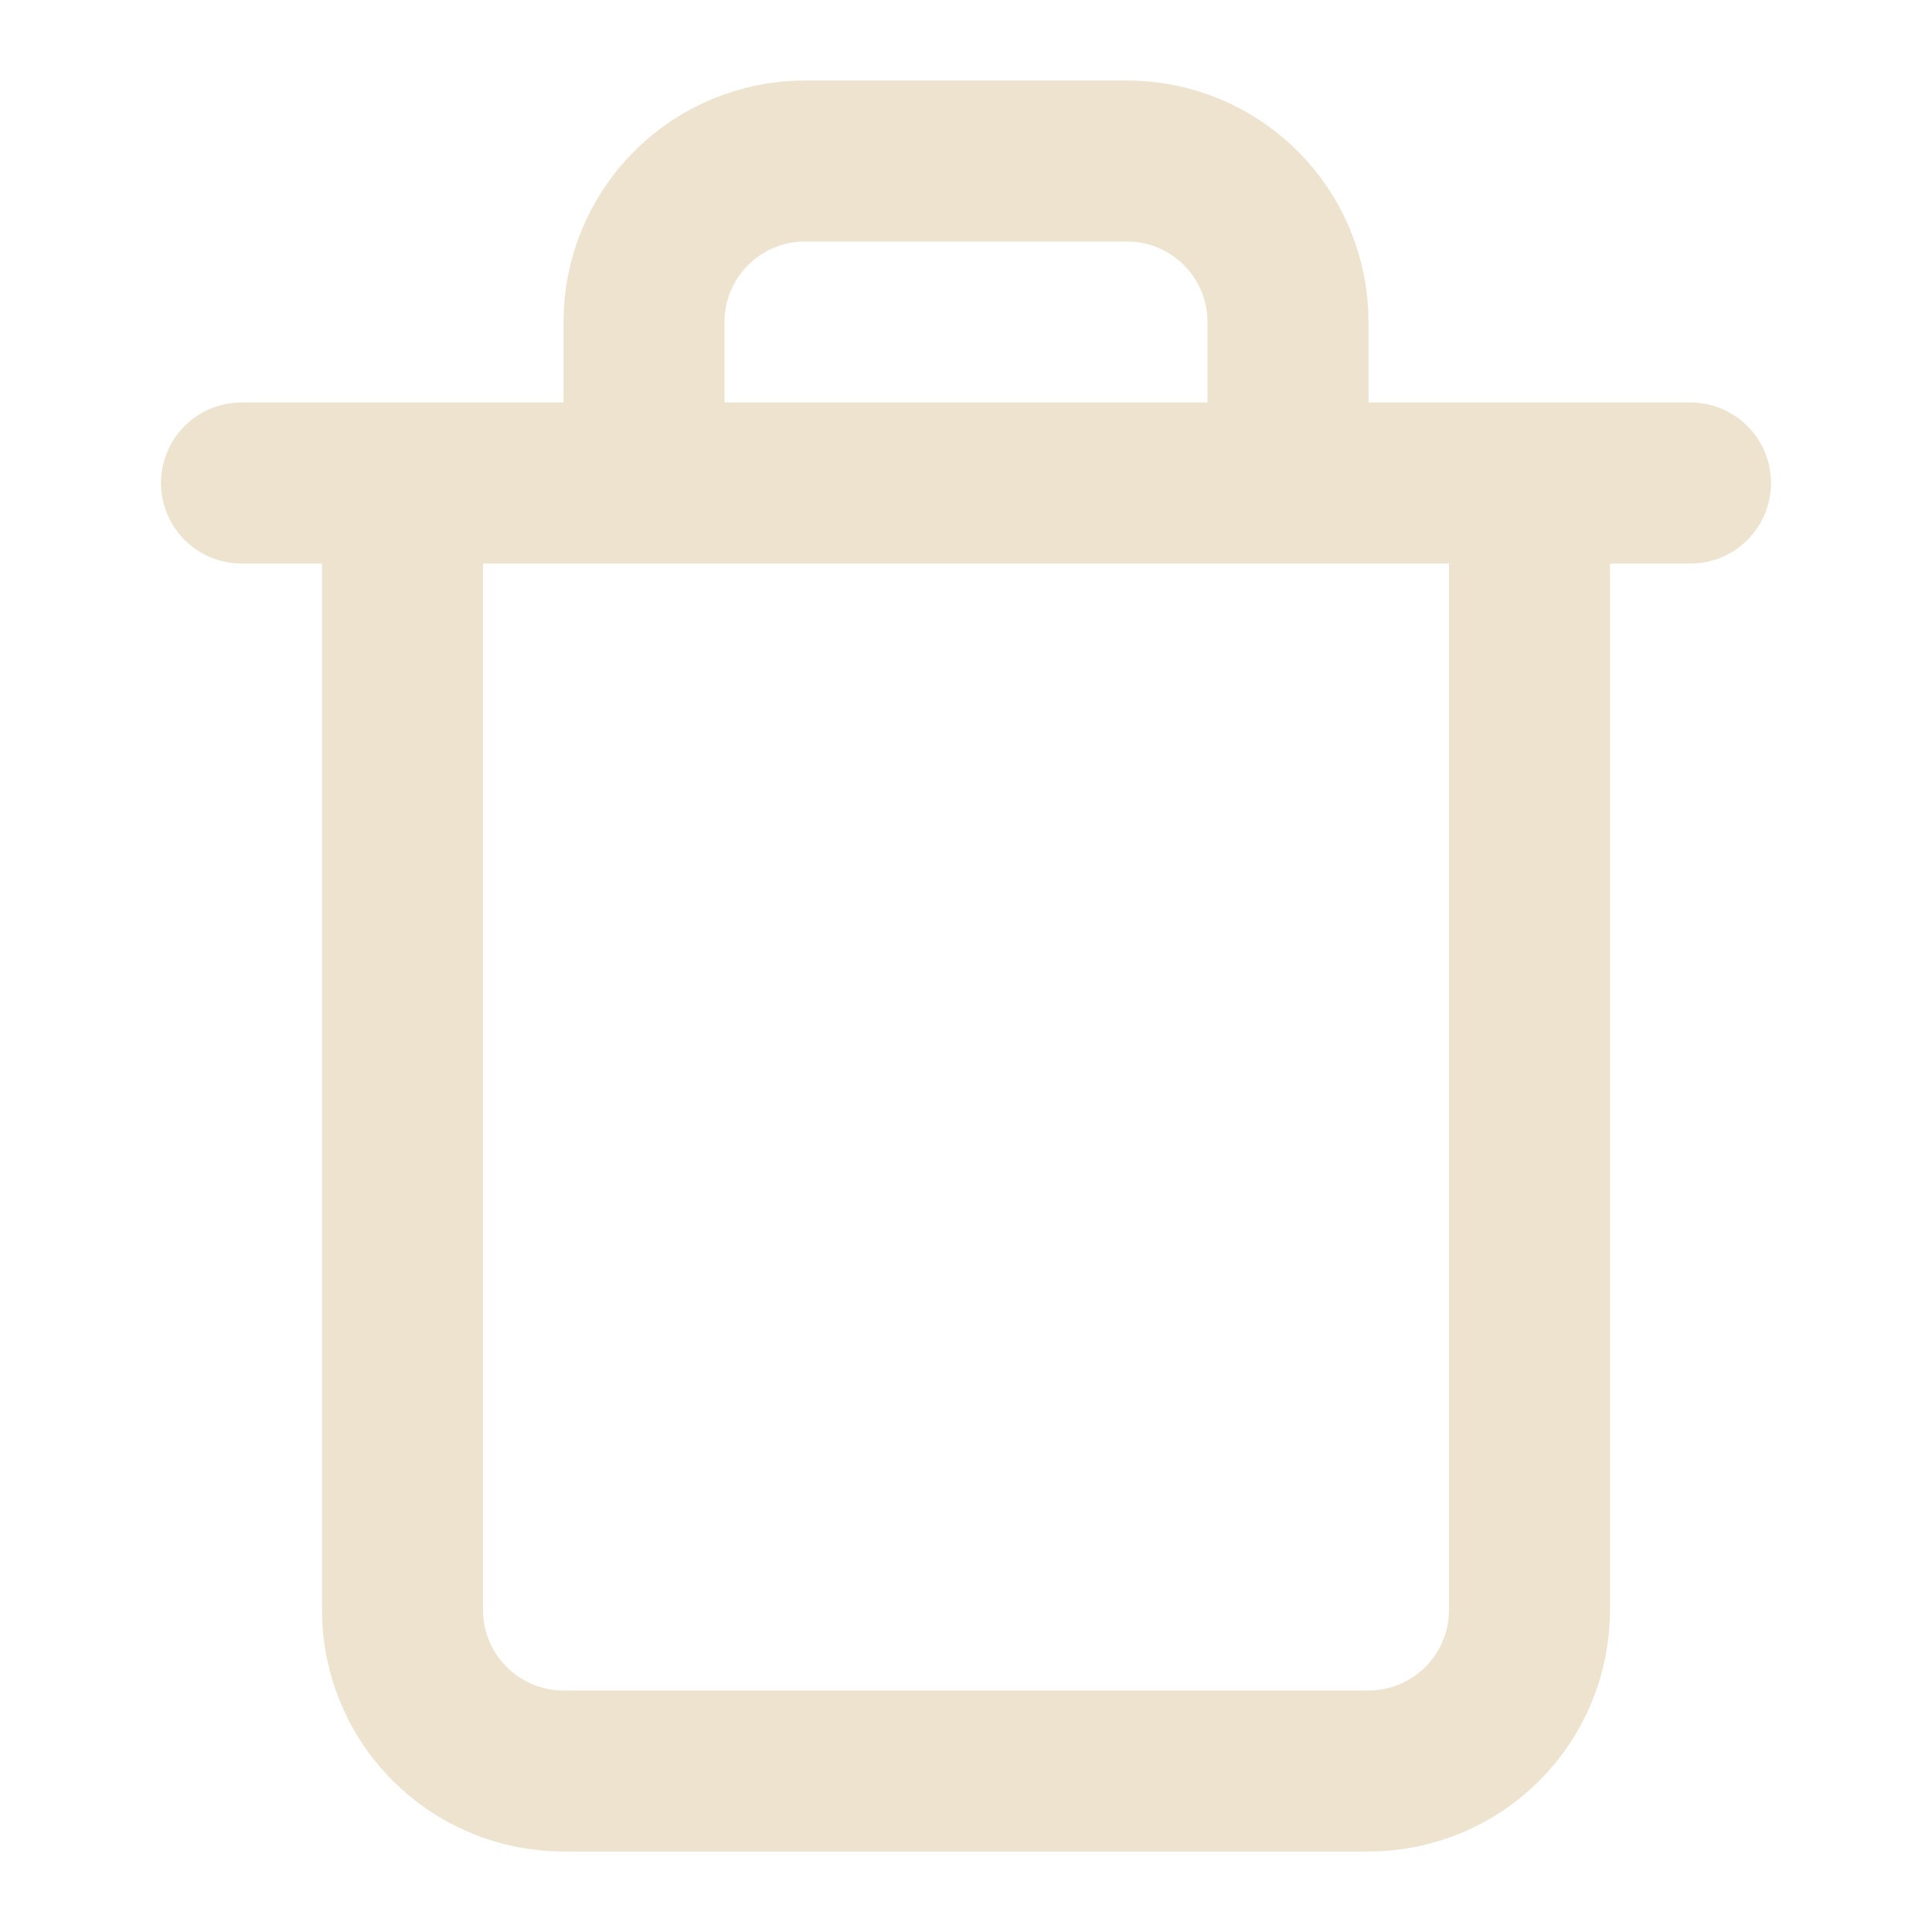
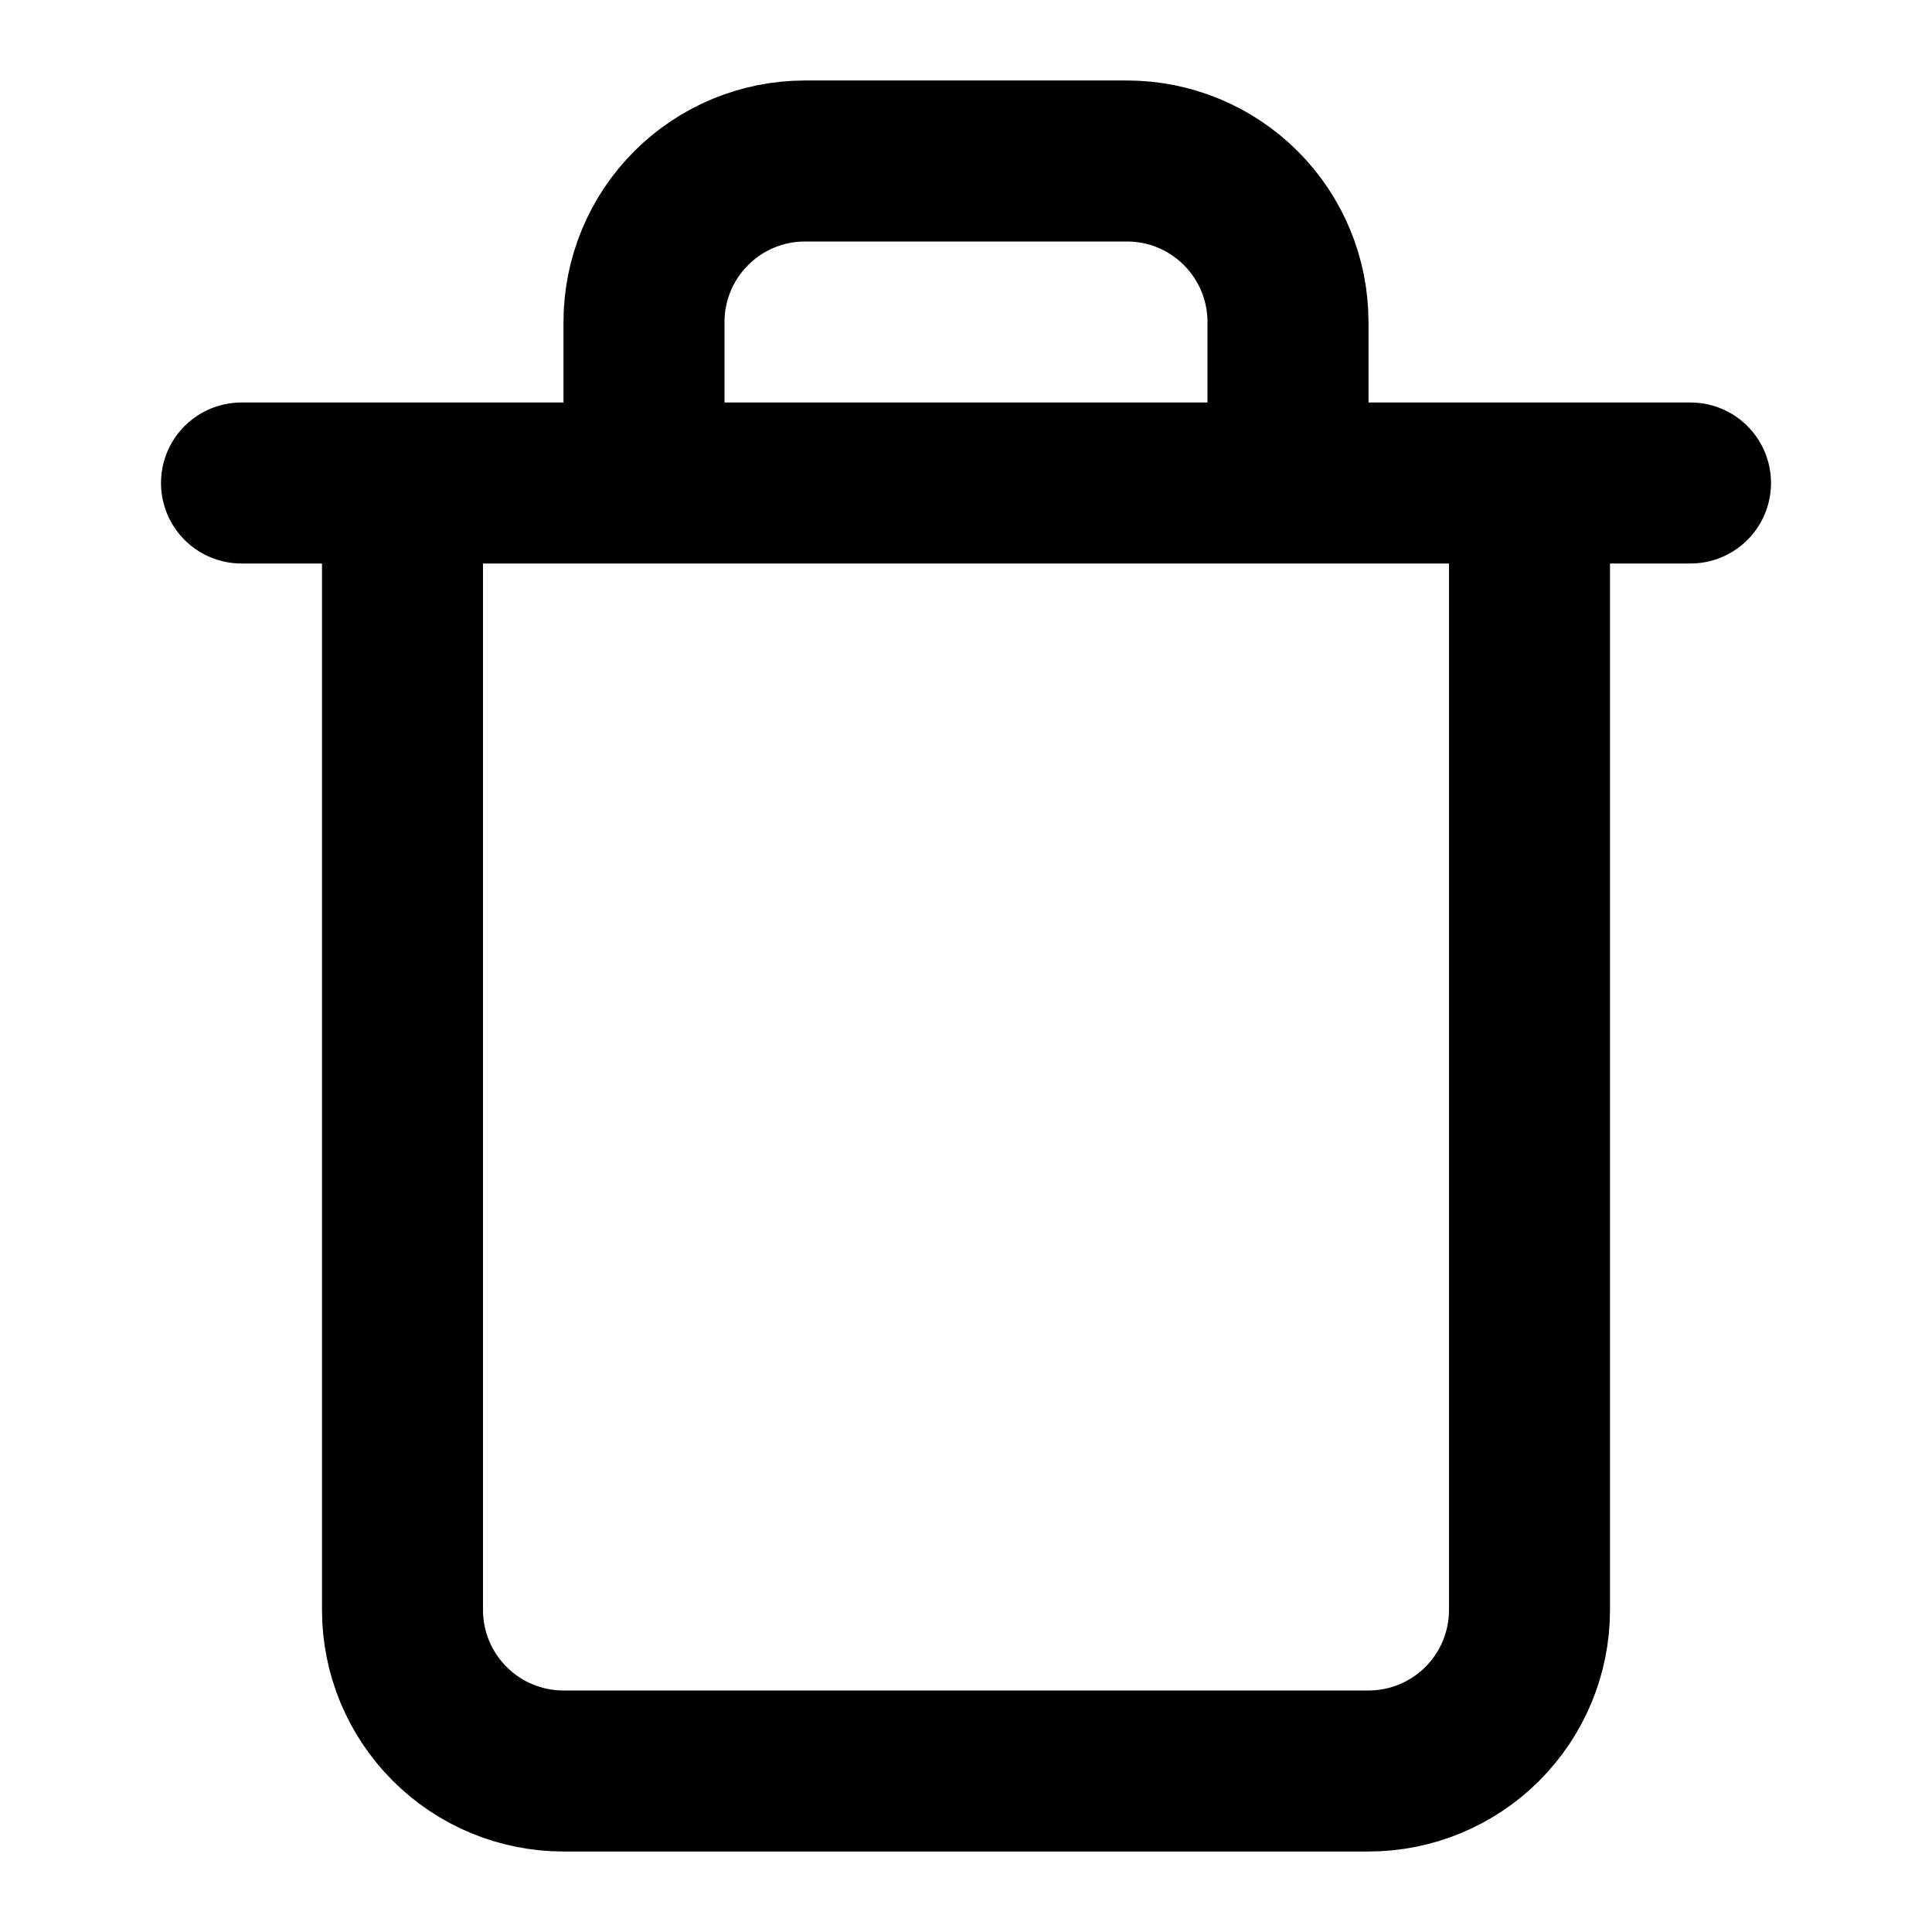
<svg xmlns="http://www.w3.org/2000/svg" width="48" height="48" viewBox="0 0 48 48" fill="none">
-   <path d="M6 12H10M10 12H42M10 12V40C10 41.061 10.421 42.078 11.172 42.828C11.922 43.579 12.939 44 14 44H34C35.061 44 36.078 43.579 36.828 42.828C37.579 42.078 38 41.061 38 40V12M16 12V8C16 6.939 16.421 5.922 17.172 5.172C17.922 4.421 18.939 4 20 4H28C29.061 4 30.078 4.421 30.828 5.172C31.579 5.922 32 6.939 32 8V12" stroke="#EDE3CF" stroke-width="4" stroke-linecap="round" stroke-linejoin="round" />
+   <path d="M6 12H10M10 12H42M10 12V40C10 41.061 10.421 42.078 11.172 42.828C11.922 43.579 12.939 44 14 44H34C35.061 44 36.078 43.579 36.828 42.828C37.579 42.078 38 41.061 38 40V12M16 12V8C16 6.939 16.421 5.922 17.172 5.172C17.922 4.421 18.939 4 20 4H28C29.061 4 30.078 4.421 30.828 5.172C31.579 5.922 32 6.939 32 8V12" stroke="currentColor" stroke-width="4" stroke-linecap="round" stroke-linejoin="round" />
</svg>
